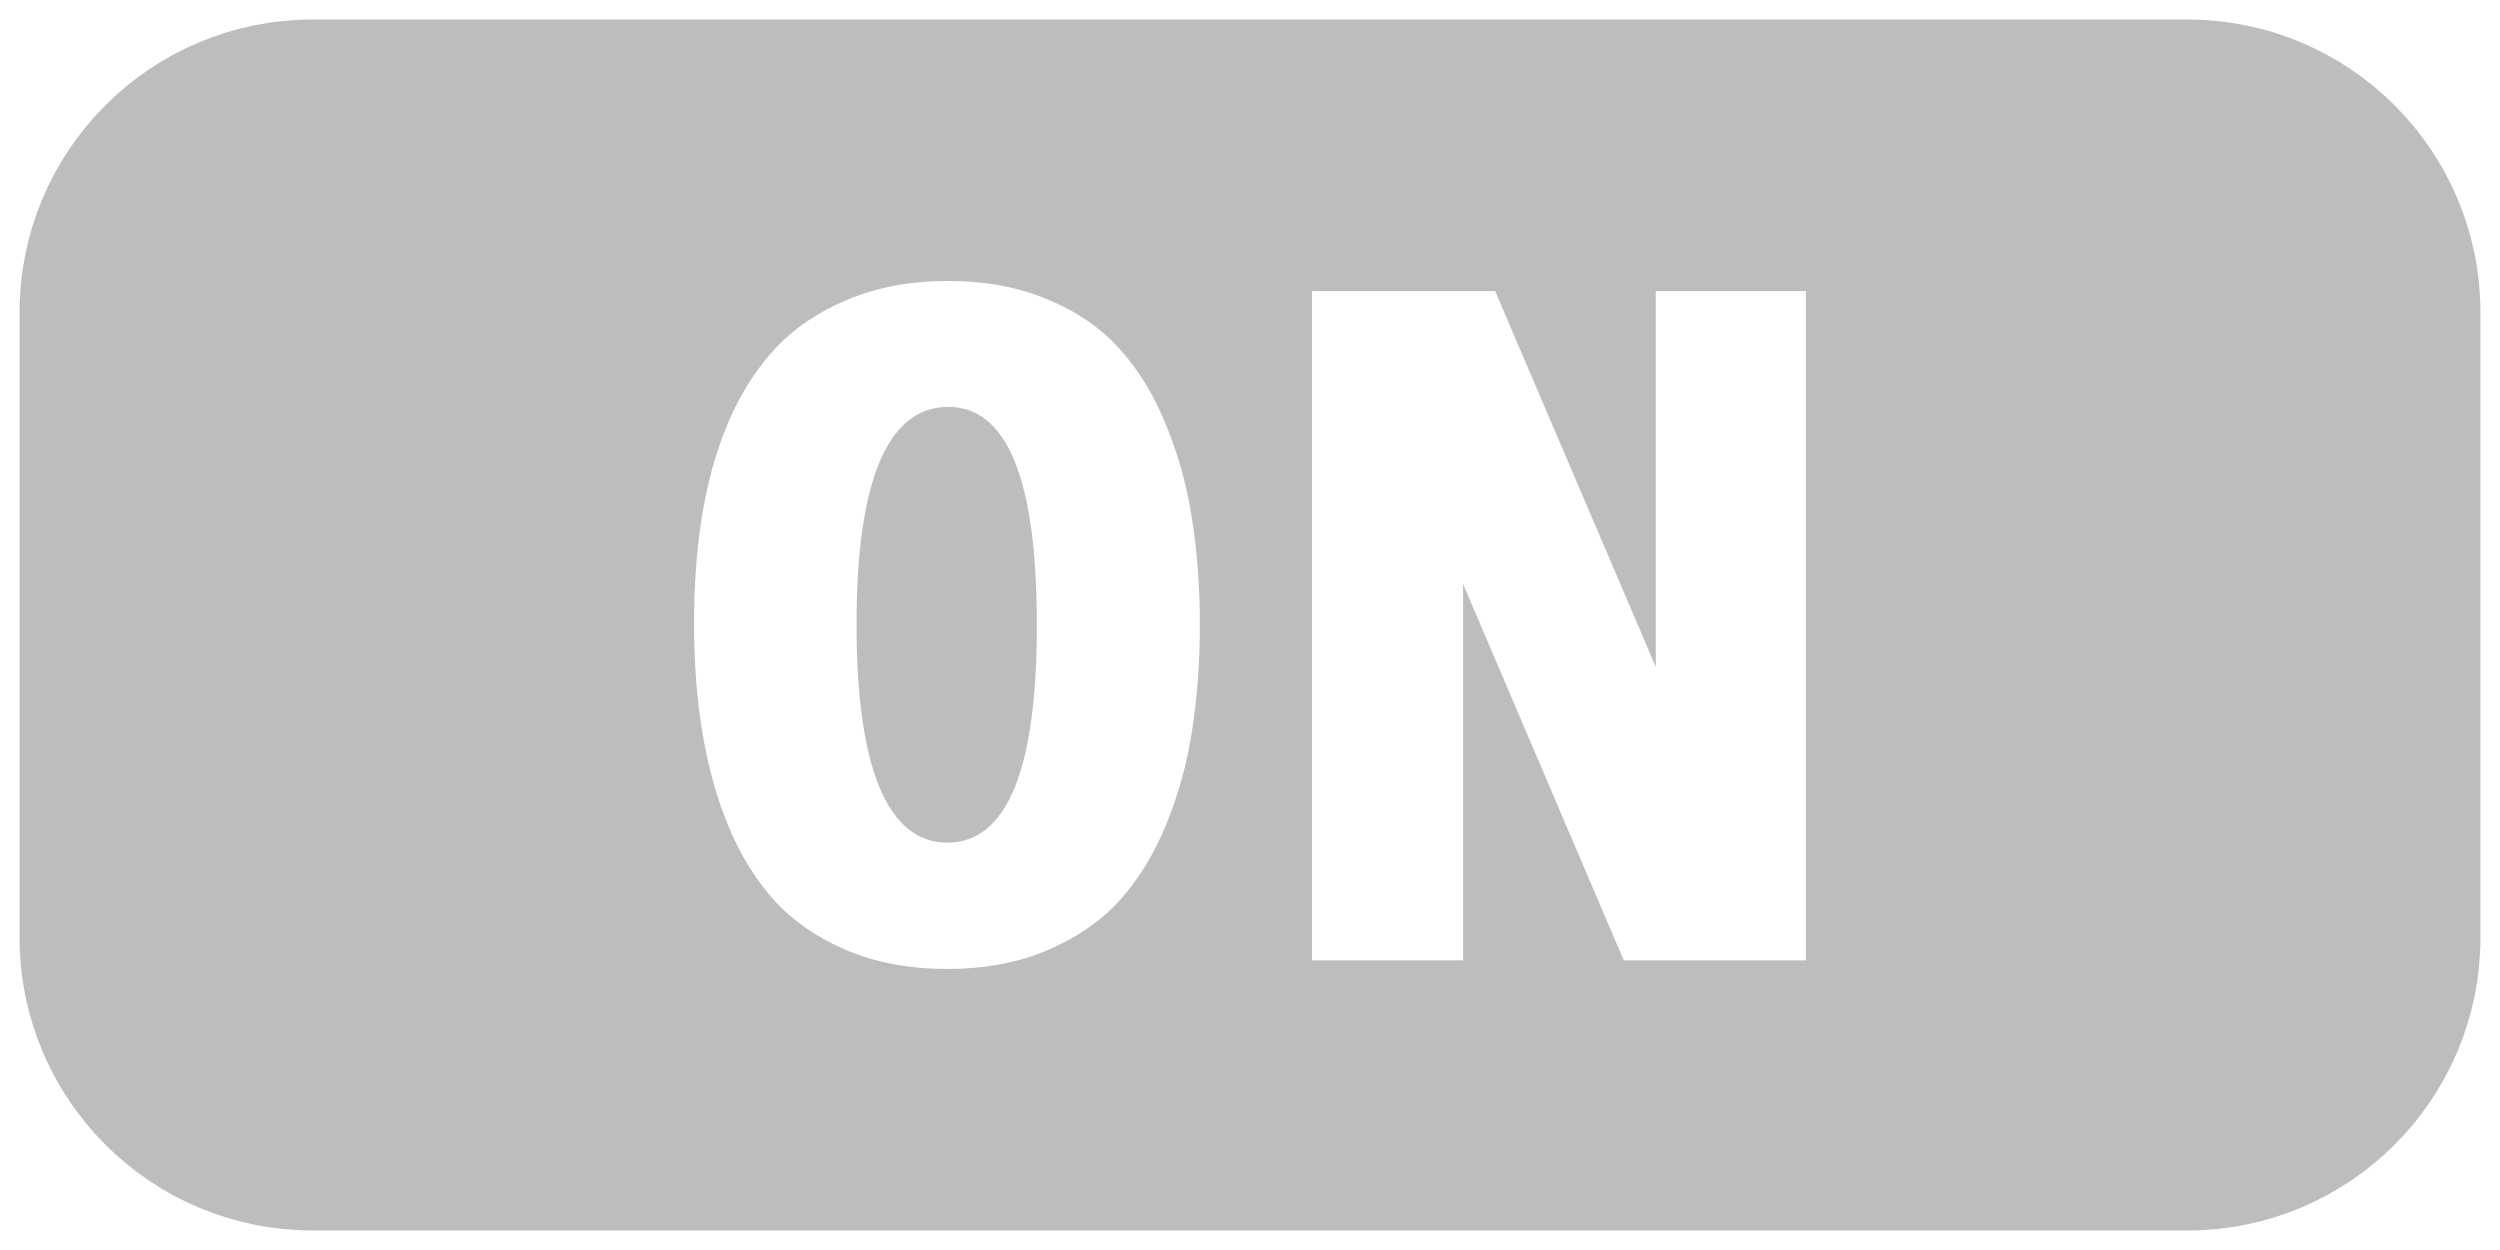
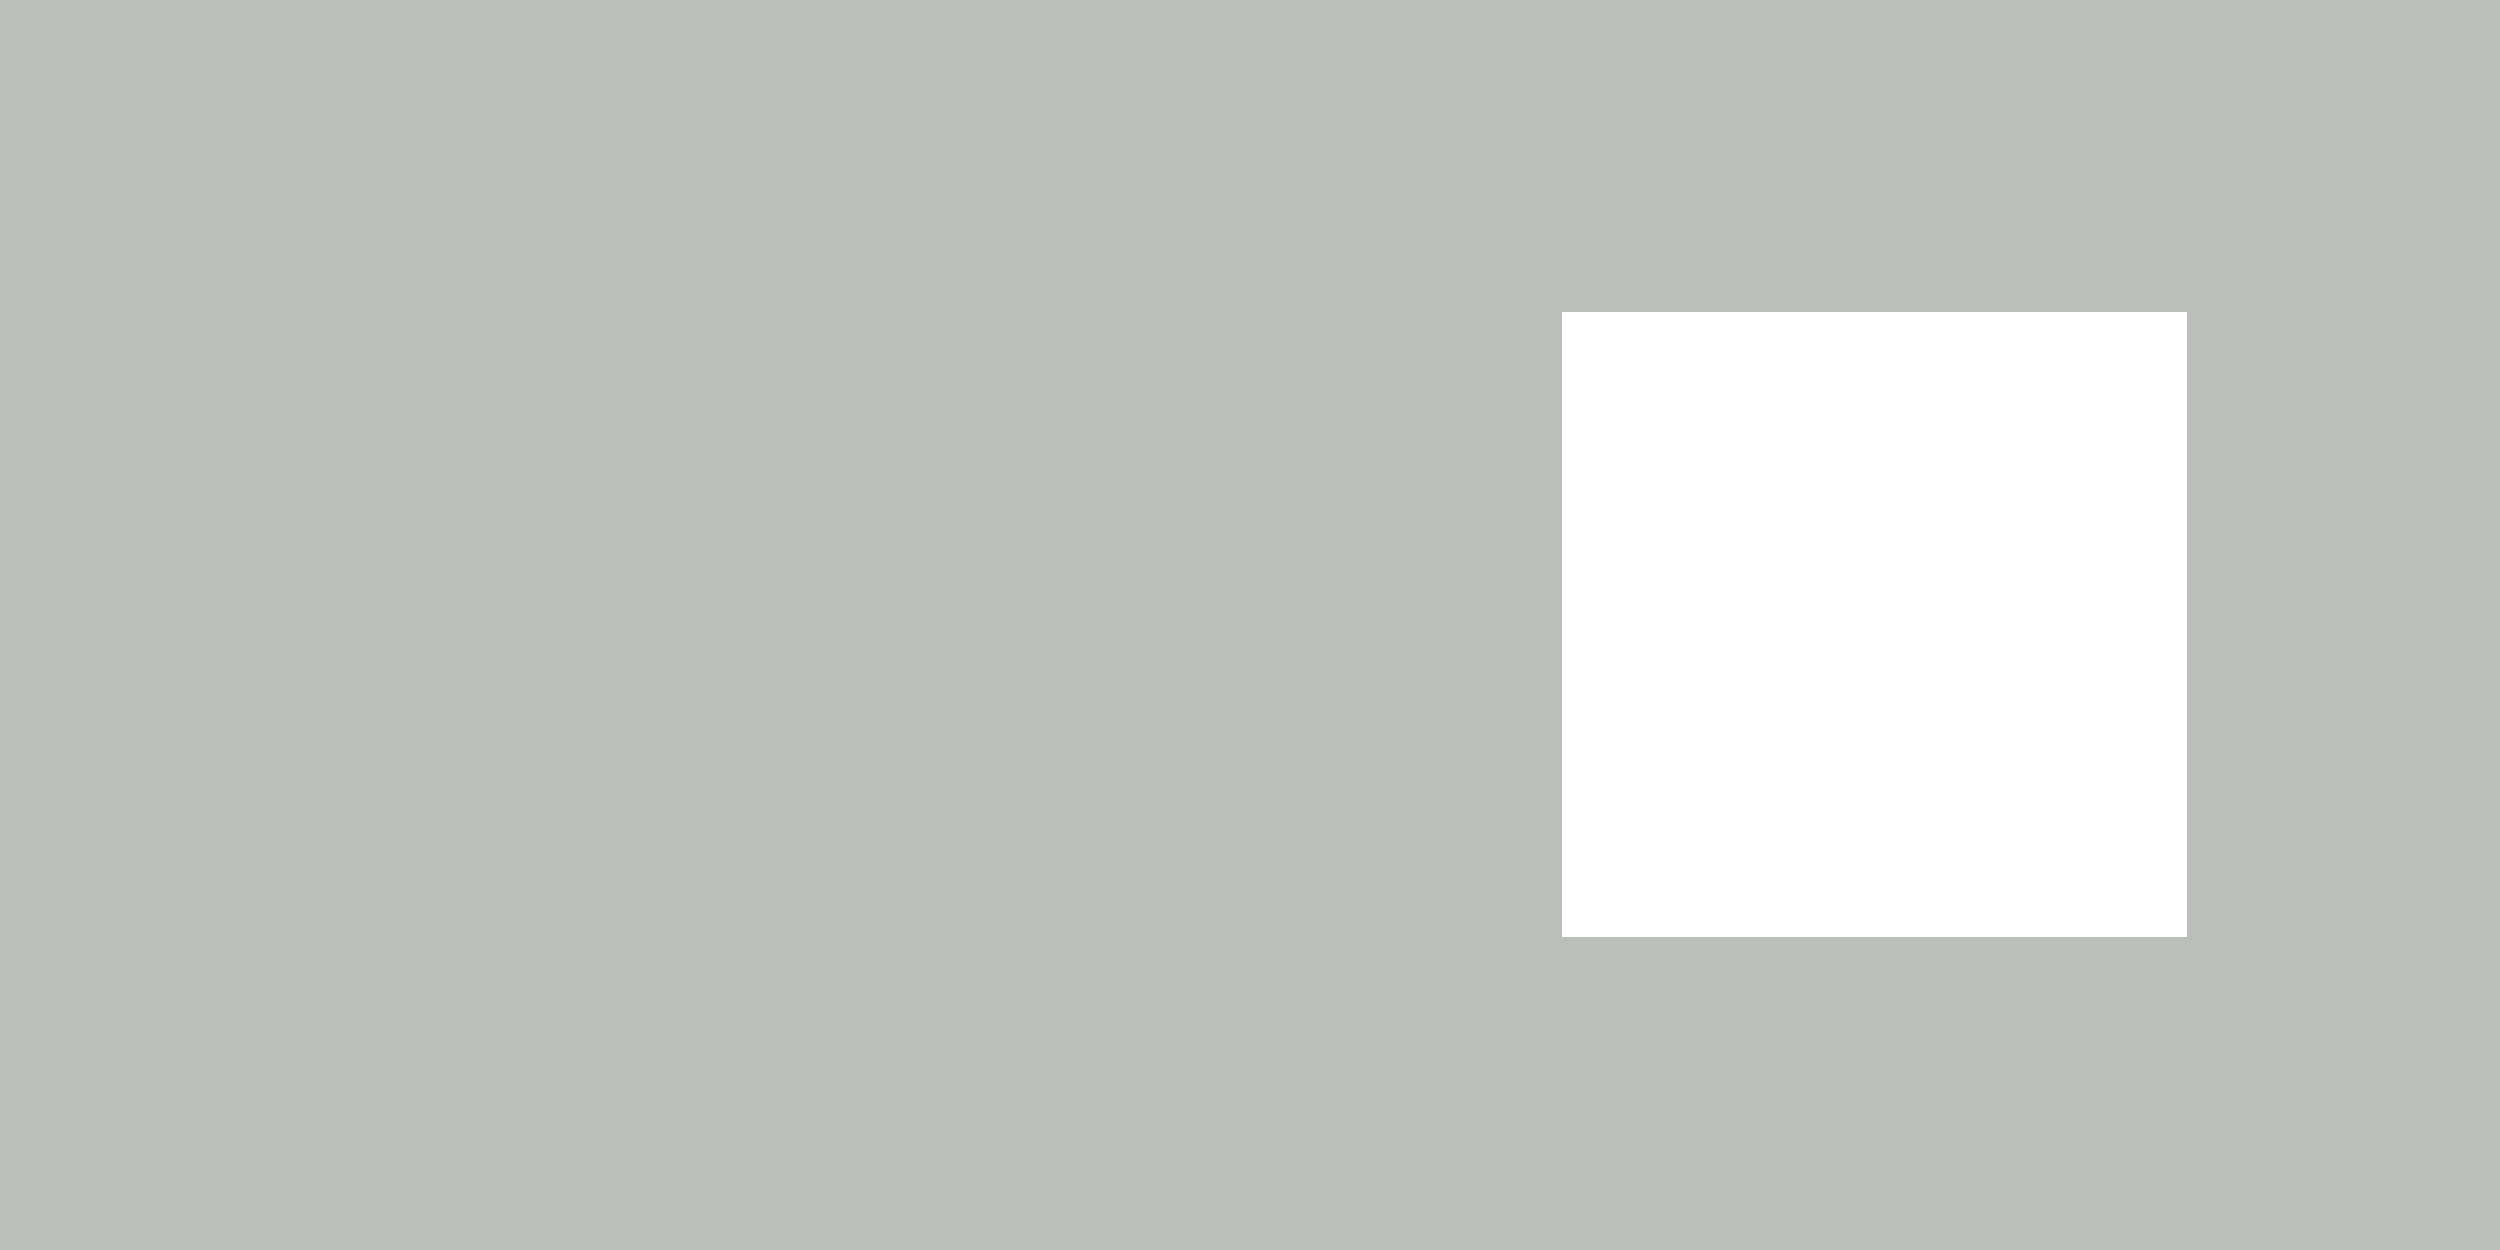
- <svg xmlns="http://www.w3.org/2000/svg" width="64" height="32" version="1.1" viewBox="0 0 64 32">
-   <path id="outline" d="m8 2h48a6 6 90 0 1 6 6v16a6 6 90 0 1-6 6h-48a6 6 90 0 1-6-6v-16a6 6 90 0 1 6-6z" fill="none" stroke="#bcbebc" stroke-linejoin="round" stroke-width="3" />
-   <path id="label_on" d="m8 2a6 6 0 0 0-6 6v16a6 6 0 0 0 6 6h48a6 6 0 0 0 6-6v-16a6 6 0 0 0-6-6h-48zm16.271 5.193c0.961 0 1.816 0.16 2.566 0.48 0.75 0.312 1.363 0.738 1.84 1.277 0.484 0.539 0.879 1.191 1.184 1.957 0.312 0.758 0.531 1.555 0.656 2.391 0.133 0.828 0.199 1.727 0.199 2.695s-0.066 1.871-0.199 2.707c-0.125 0.828-0.344 1.625-0.656 2.391s-0.711 1.418-1.195 1.957c-0.484 0.531-1.102 0.957-1.852 1.277-0.75 0.32-1.605 0.48-2.566 0.48-0.961 0-1.82-0.16-2.578-0.48-0.75-0.32-1.367-0.746-1.852-1.277-0.484-0.539-0.883-1.191-1.195-1.957-0.57-1.406-0.855-3.113-0.855-5.121 0-3.188 0.688-5.531 2.062-7.031 0.492-0.531 1.113-0.953 1.863-1.266 0.758-0.32 1.617-0.48 2.578-0.48zm9.316 0.258h4.688l4.113 9.621v-9.621h3.844v17.133h-4.664l-4.113-9.633v9.633h-3.867v-17.133zm-9.316 2.965c-0.773 0-1.359 0.473-1.758 1.418-0.391 0.945-0.586 2.332-0.586 4.16 0 1.82 0.195 3.207 0.586 4.16 0.398 0.945 0.977 1.418 1.734 1.418 1.531 0 2.297-1.859 2.297-5.578s-0.758-5.578-2.273-5.578z" fill="#bcbebc" />
+ <svg xmlns="http://www.w3.org/2000/svg" width="16" height="8" viewBox="0 0 16 8" shape-rendering="crispEdges" fill="#bcbebc">
+   <rect x="0" y="0" width="16" height="1" />
+   <rect x="0" y="1" width="16" height="1" />
+   <rect x="0" y="2" width="10" height="1" />
+   <rect x="14" y="2" width="2" height="1" />
+   <rect x="0" y="3" width="10" height="1" />
+   <rect x="14" y="3" width="2" height="1" />
+   <rect x="0" y="4" width="10" height="1" />
+   <rect x="14" y="4" width="2" height="1" />
+   <rect x="0" y="5" width="10" height="1" />
+   <rect x="14" y="5" width="2" height="1" />
+   <rect x="0" y="6" width="16" height="1" />
+   <rect x="0" y="7" width="16" height="1" />
</svg>
